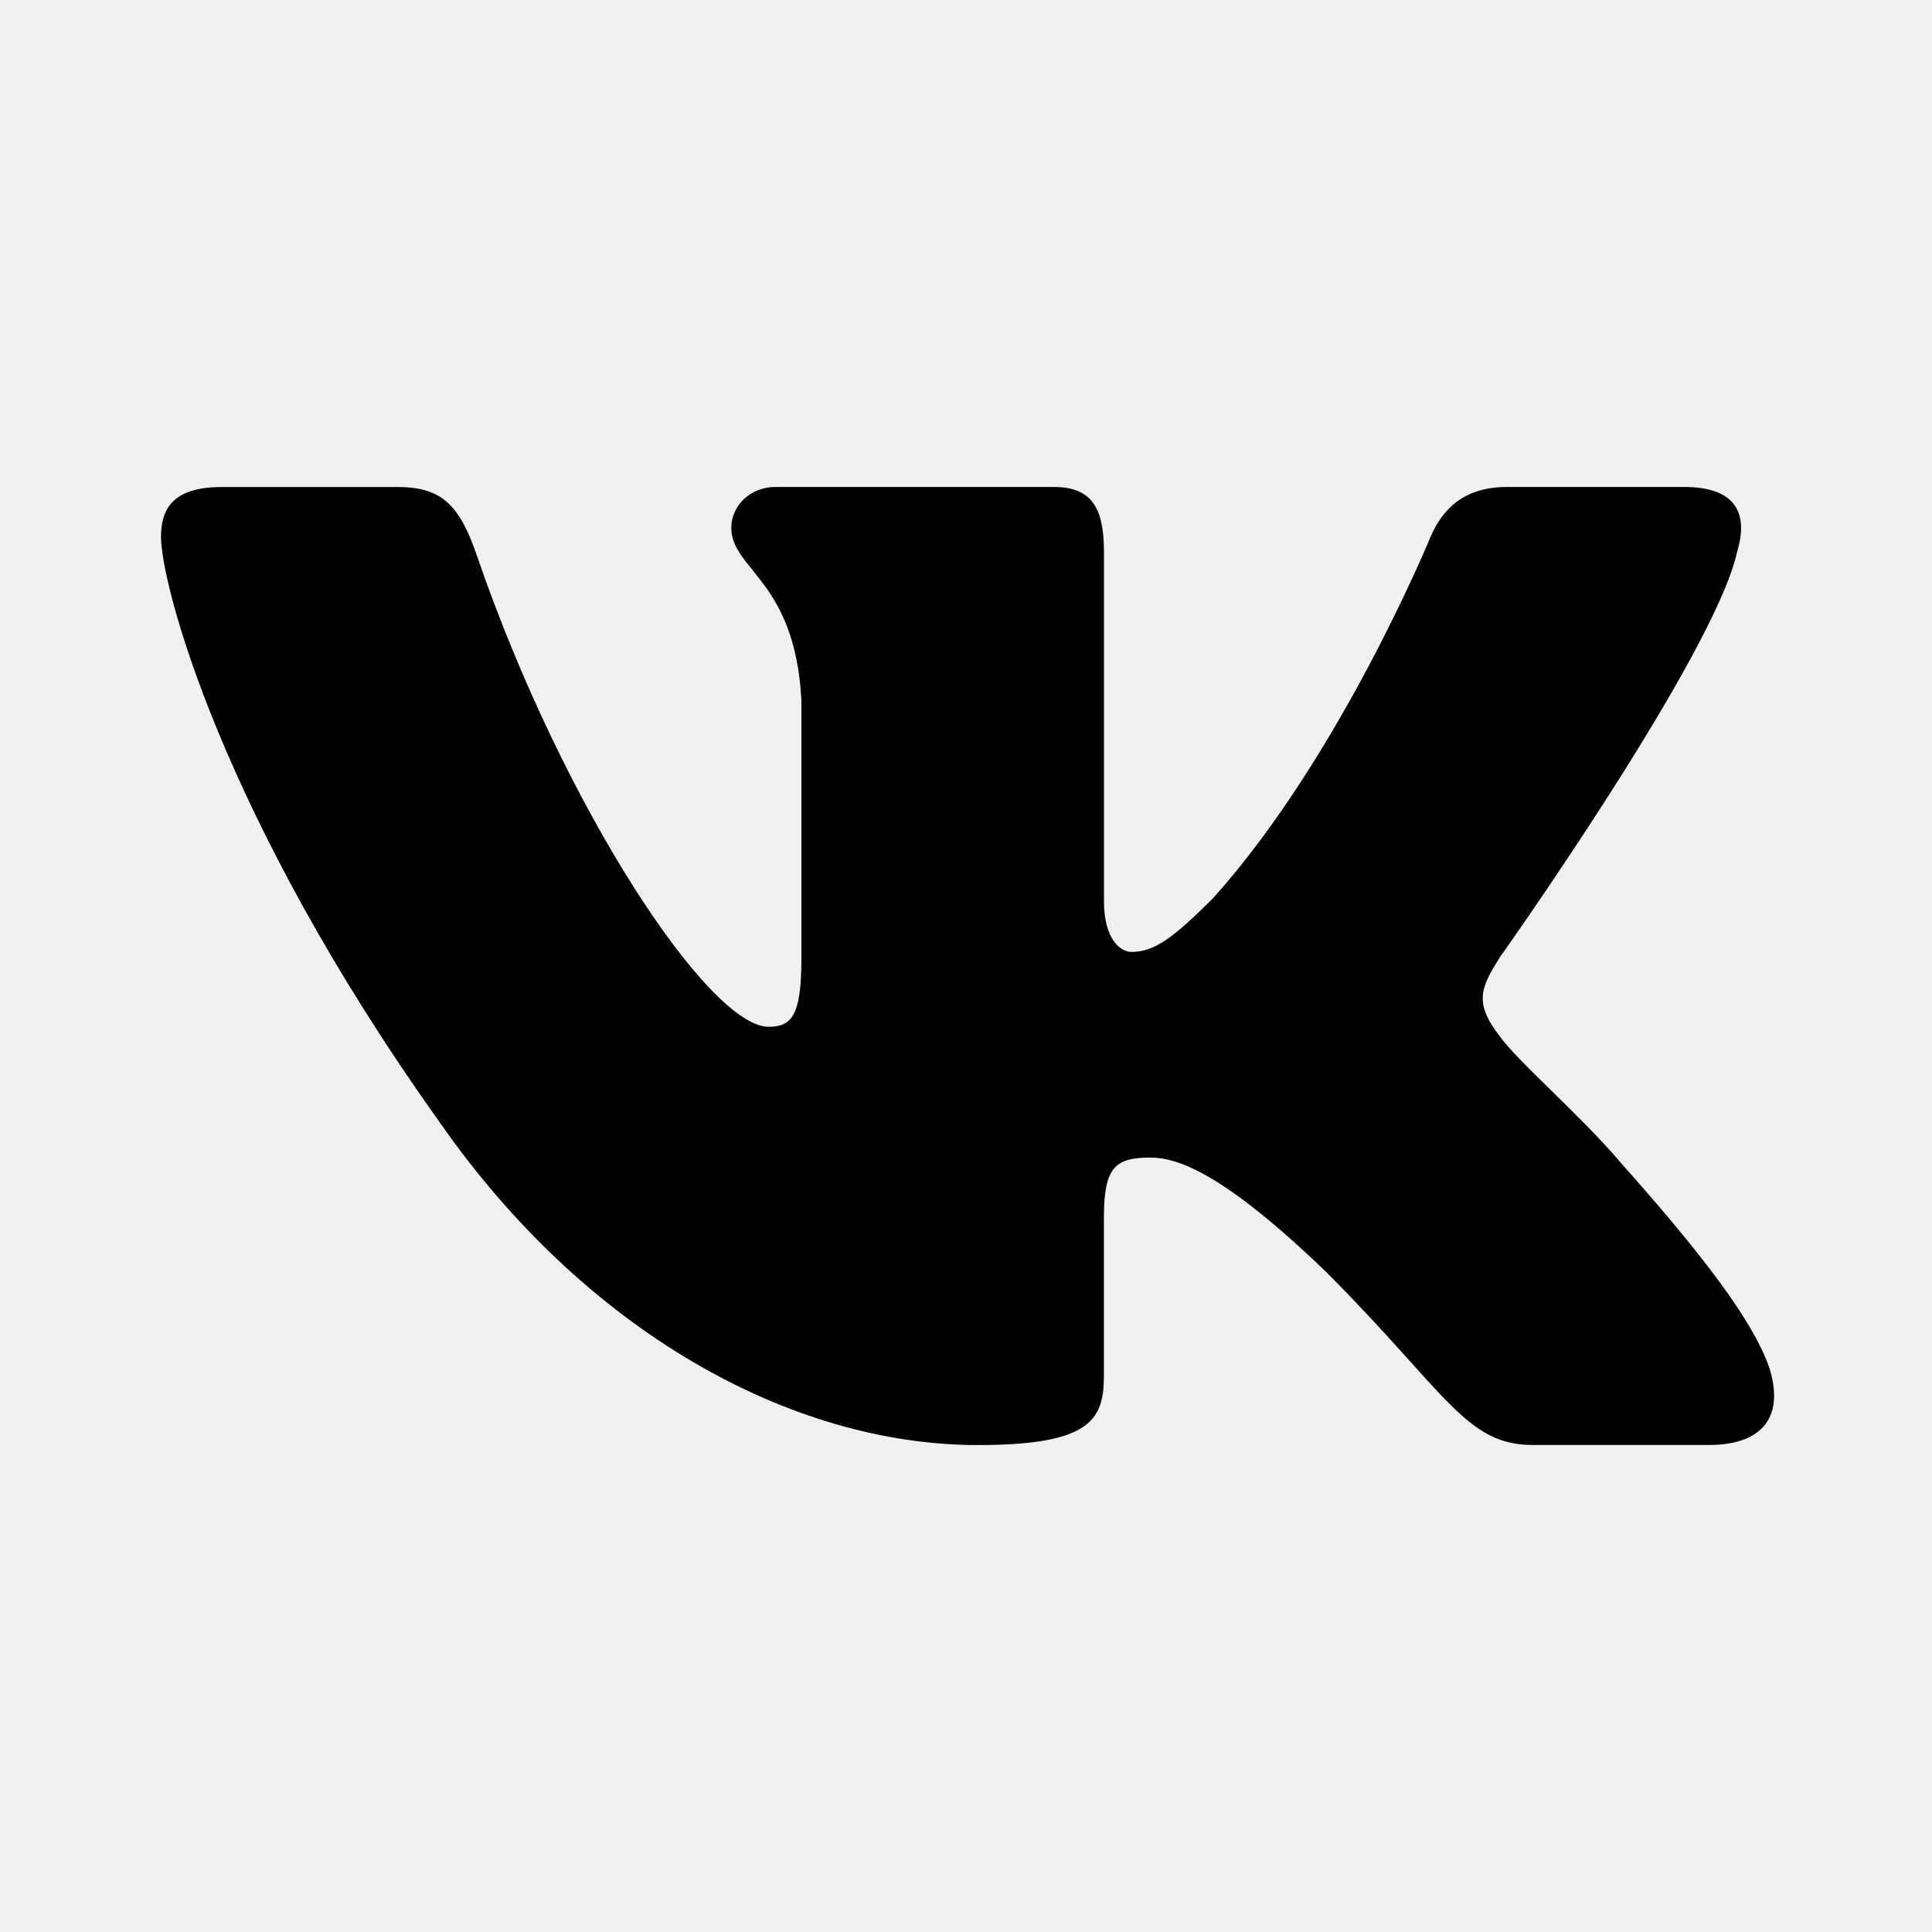
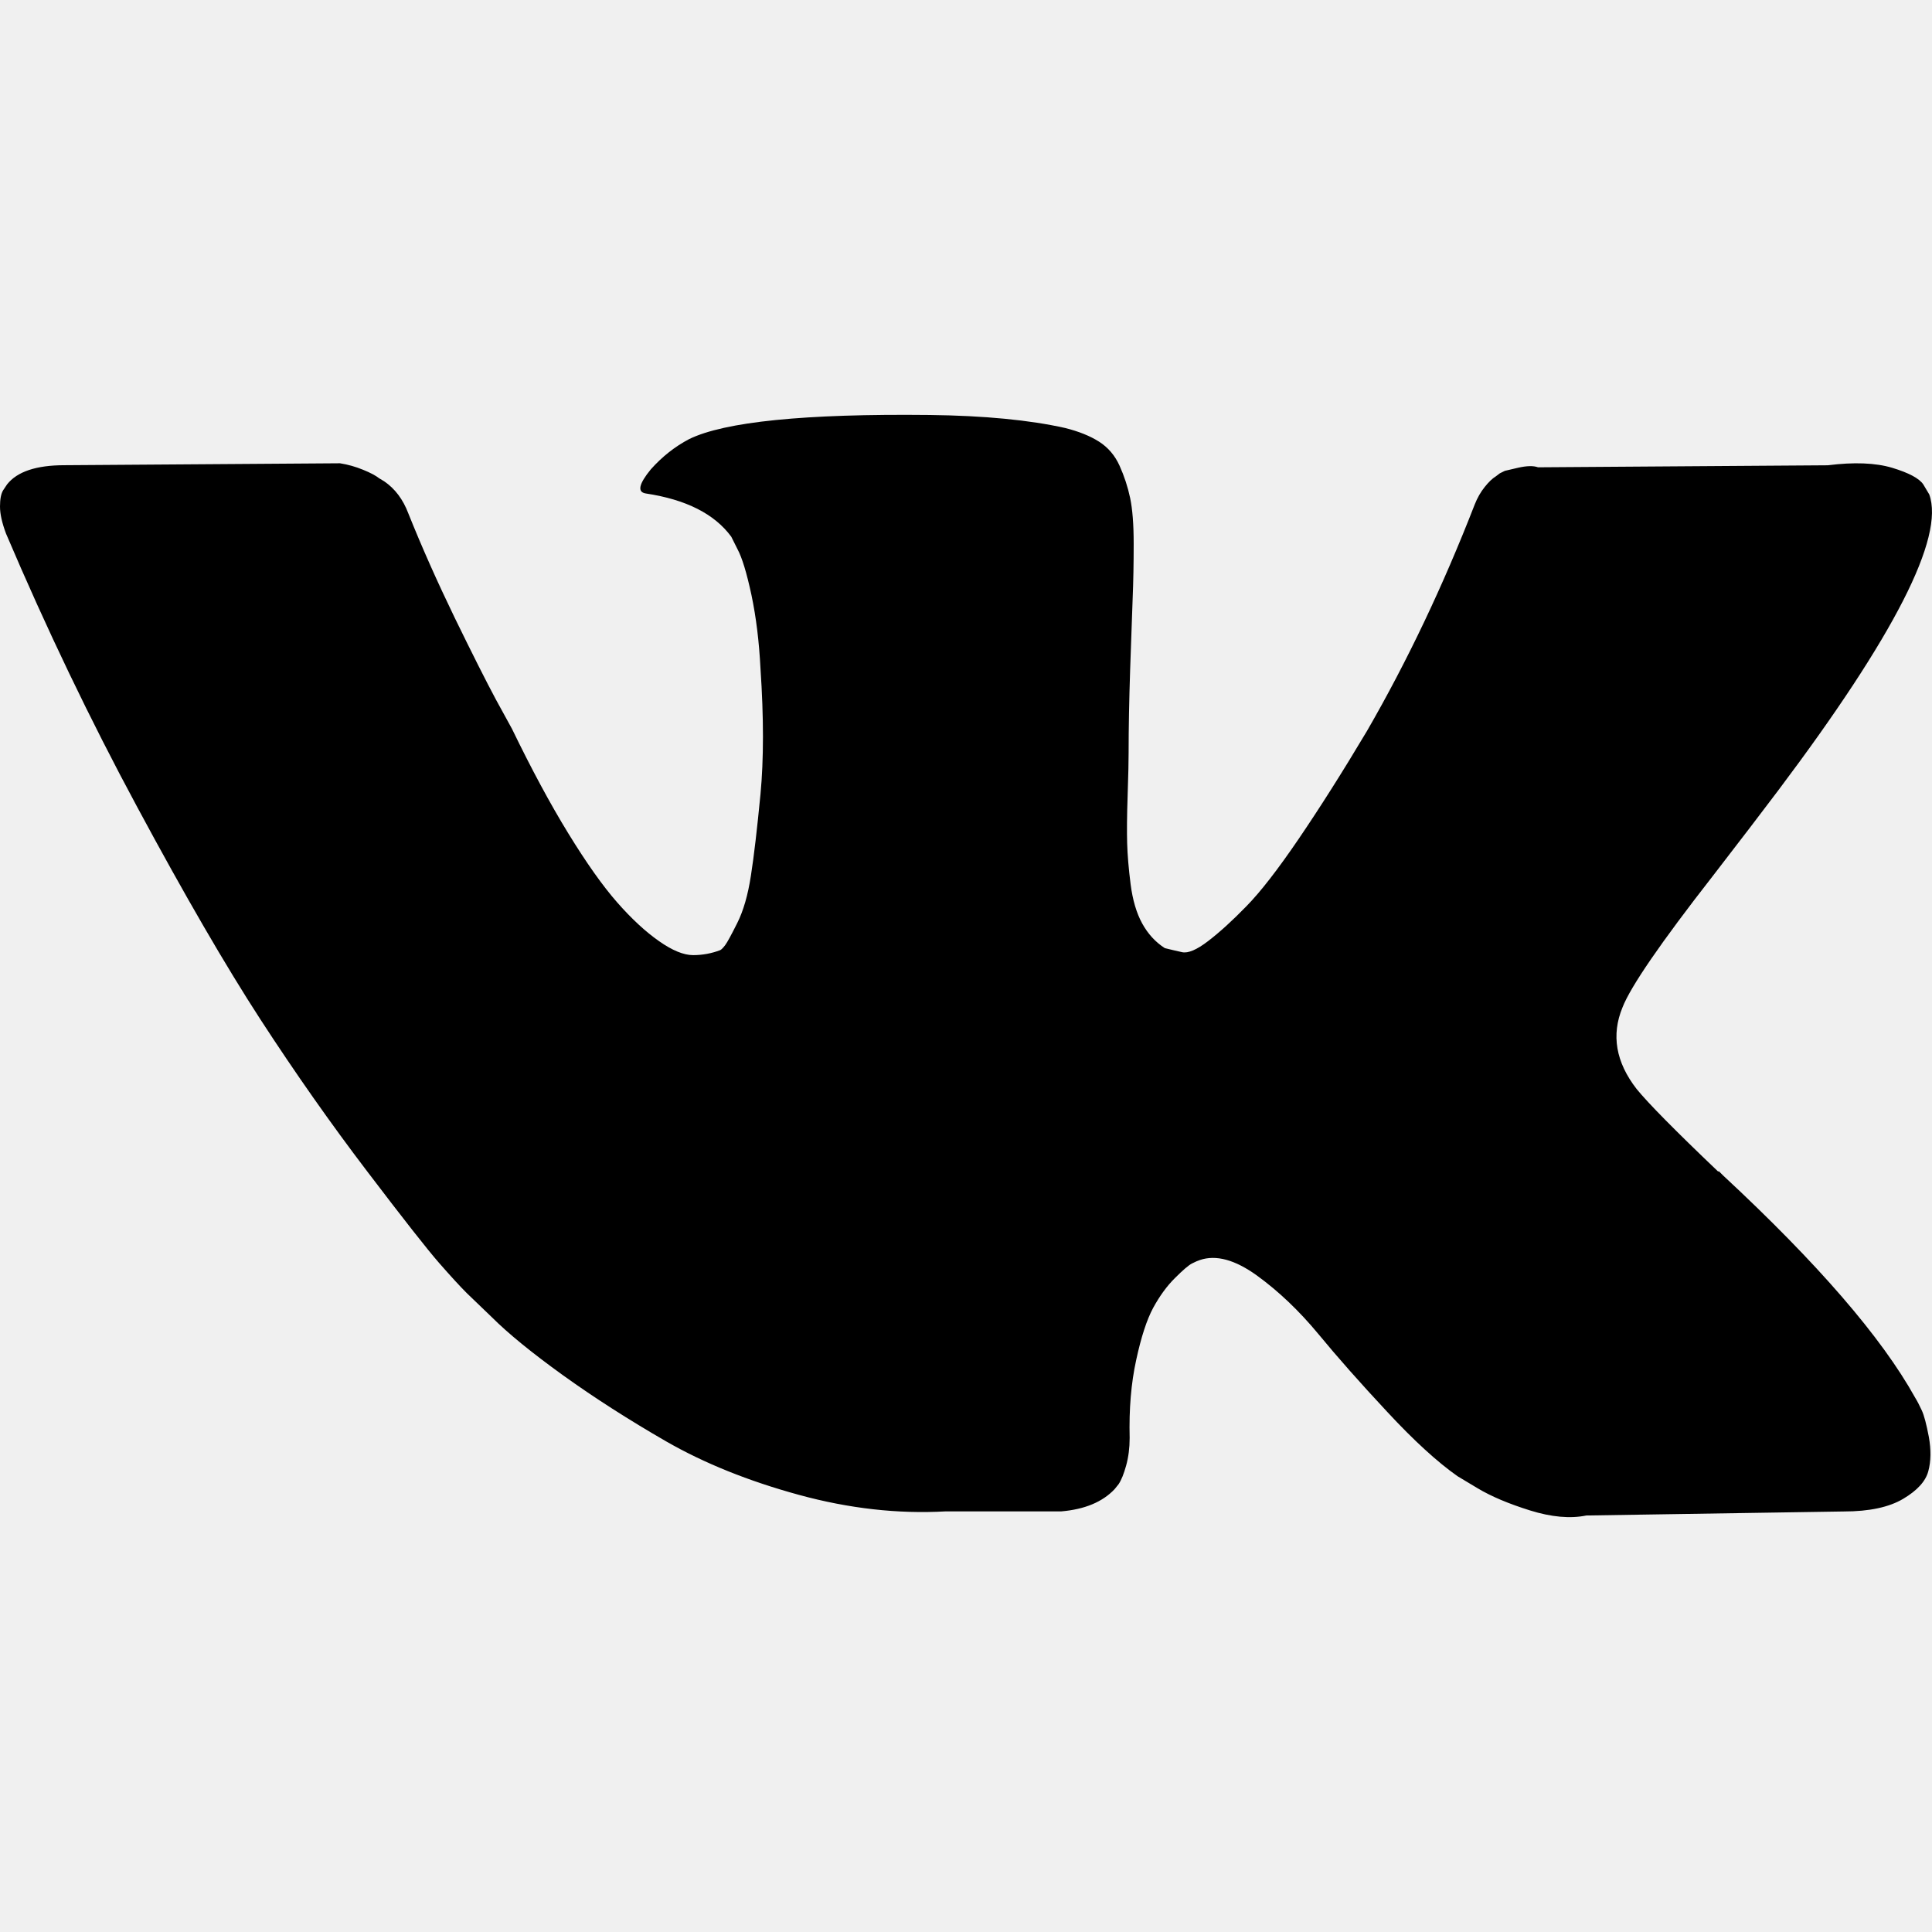
<svg xmlns="http://www.w3.org/2000/svg" width="24" height="24" viewBox="0 0 24 24" fill="none">
-   <path d="M21.579 6.855C21.719 6.39 21.579 6.049 20.917 6.049H18.724C18.166 6.049 17.911 6.344 17.771 6.668C17.771 6.668 16.656 9.387 15.076 11.15C14.566 11.663 14.333 11.825 14.055 11.825C13.916 11.825 13.714 11.663 13.714 11.198V6.855C13.714 6.297 13.553 6.049 13.088 6.049H9.642C9.294 6.049 9.084 6.307 9.084 6.553C9.084 7.081 9.874 7.203 9.955 8.691V11.919C9.955 12.626 9.828 12.755 9.548 12.755C8.805 12.755 6.997 10.026 5.924 6.902C5.715 6.295 5.504 6.05 4.944 6.05H2.752C2.125 6.05 2 6.345 2 6.669C2 7.251 2.743 10.131 5.461 13.94C7.273 16.541 9.824 17.951 12.148 17.951C13.541 17.951 13.713 17.638 13.713 17.098V15.132C13.713 14.506 13.846 14.38 14.287 14.38C14.611 14.38 15.169 14.544 16.47 15.797C17.956 17.283 18.202 17.95 19.037 17.95H21.229C21.855 17.95 22.168 17.637 21.988 17.019C21.791 16.404 21.081 15.509 20.139 14.45C19.627 13.846 18.862 13.196 18.629 12.871C18.304 12.452 18.398 12.267 18.629 11.895C18.63 11.896 21.301 8.134 21.579 6.855Z" fill="black" />
+   <g clip-path="url(#clip0_401_4521)">
+     <path d="M23.873 17.52C23.844 17.457 23.817 17.405 23.791 17.363C23.375 16.613 22.579 15.693 21.405 14.602L21.38 14.577L21.367 14.564L21.355 14.552H21.342C20.809 14.044 20.472 13.702 20.33 13.527C20.072 13.194 20.014 12.857 20.155 12.515C20.255 12.257 20.63 11.711 21.28 10.878C21.621 10.436 21.892 10.082 22.092 9.816C23.533 7.9 24.158 6.675 23.966 6.142L23.892 6.018C23.842 5.943 23.713 5.874 23.505 5.811C23.296 5.749 23.03 5.739 22.705 5.78L19.106 5.805C19.048 5.784 18.965 5.786 18.856 5.811C18.748 5.836 18.694 5.849 18.694 5.849L18.631 5.88L18.581 5.918C18.54 5.943 18.494 5.986 18.444 6.049C18.394 6.111 18.352 6.184 18.319 6.268C17.927 7.276 17.482 8.213 16.982 9.079C16.674 9.596 16.39 10.043 16.132 10.422C15.874 10.801 15.657 11.081 15.482 11.259C15.307 11.439 15.149 11.582 15.007 11.691C14.866 11.799 14.758 11.845 14.683 11.828C14.608 11.811 14.537 11.795 14.47 11.778C14.353 11.703 14.26 11.601 14.189 11.472C14.118 11.343 14.07 11.18 14.045 10.985C14.02 10.789 14.006 10.62 14.002 10.478C13.998 10.337 13.999 10.137 14.008 9.879C14.017 9.62 14.02 9.445 14.02 9.354C14.02 9.037 14.027 8.693 14.039 8.323C14.052 7.952 14.062 7.658 14.07 7.442C14.079 7.225 14.083 6.996 14.083 6.755C14.083 6.513 14.068 6.324 14.039 6.186C14.01 6.049 13.966 5.915 13.908 5.786C13.85 5.657 13.764 5.557 13.652 5.486C13.54 5.415 13.4 5.359 13.233 5.317C12.792 5.218 12.229 5.163 11.546 5.155C9.997 5.138 9.001 5.239 8.56 5.455C8.385 5.547 8.226 5.672 8.085 5.83C7.935 6.013 7.914 6.113 8.022 6.13C8.522 6.205 8.876 6.384 9.084 6.667L9.159 6.817C9.218 6.925 9.276 7.117 9.335 7.392C9.393 7.667 9.43 7.971 9.447 8.304C9.488 8.912 9.488 9.433 9.447 9.866C9.405 10.299 9.366 10.636 9.328 10.878C9.291 11.12 9.234 11.315 9.159 11.465C9.084 11.615 9.034 11.707 9.009 11.74C8.984 11.773 8.964 11.794 8.947 11.803C8.839 11.844 8.726 11.865 8.61 11.865C8.493 11.865 8.351 11.807 8.185 11.69C8.018 11.573 7.845 11.413 7.666 11.209C7.487 11.005 7.285 10.72 7.06 10.353C6.835 9.987 6.602 9.553 6.36 9.054L6.161 8.691C6.036 8.458 5.865 8.118 5.648 7.673C5.432 7.227 5.24 6.796 5.073 6.379C5.007 6.204 4.907 6.071 4.774 5.98L4.711 5.942C4.669 5.909 4.603 5.873 4.511 5.836C4.419 5.798 4.324 5.771 4.224 5.755L0.8 5.779C0.45 5.779 0.213 5.859 0.088 6.017L0.038 6.092C0.013 6.134 0 6.2 0 6.292C0 6.384 0.025 6.496 0.075 6.629C0.575 7.804 1.118 8.937 1.706 10.028C2.293 11.119 2.803 11.998 3.236 12.665C3.669 13.331 4.111 13.96 4.561 14.551C5.011 15.143 5.309 15.522 5.454 15.688C5.6 15.855 5.715 15.98 5.798 16.063L6.11 16.363C6.31 16.563 6.604 16.803 6.991 17.082C7.379 17.361 7.808 17.636 8.278 17.907C8.749 18.177 9.297 18.398 9.922 18.569C10.546 18.74 11.155 18.808 11.746 18.775H13.183C13.475 18.75 13.695 18.658 13.845 18.5L13.895 18.438C13.929 18.388 13.96 18.311 13.989 18.207C14.018 18.102 14.033 17.988 14.033 17.863C14.024 17.505 14.051 17.182 14.114 16.895C14.176 16.607 14.247 16.391 14.326 16.245C14.406 16.099 14.495 15.976 14.595 15.877C14.695 15.777 14.766 15.716 14.808 15.695C14.849 15.674 14.882 15.66 14.907 15.652C15.107 15.585 15.342 15.649 15.614 15.845C15.884 16.041 16.138 16.283 16.376 16.57C16.613 16.858 16.898 17.18 17.232 17.538C17.565 17.897 17.857 18.163 18.106 18.338L18.356 18.488C18.523 18.588 18.74 18.68 19.006 18.763C19.272 18.846 19.506 18.867 19.706 18.826L22.905 18.776C23.221 18.776 23.467 18.723 23.642 18.619C23.817 18.515 23.921 18.401 23.954 18.276C23.988 18.151 23.989 18.009 23.961 17.851C23.931 17.693 23.902 17.582 23.873 17.52Z" fill="black" />
+   </g>
+   <defs>
+     <clipPath id="clip0_401_4521">
+       <rect width="24" height="24" fill="white" />
+     </clipPath>
+   </defs>
</svg>
